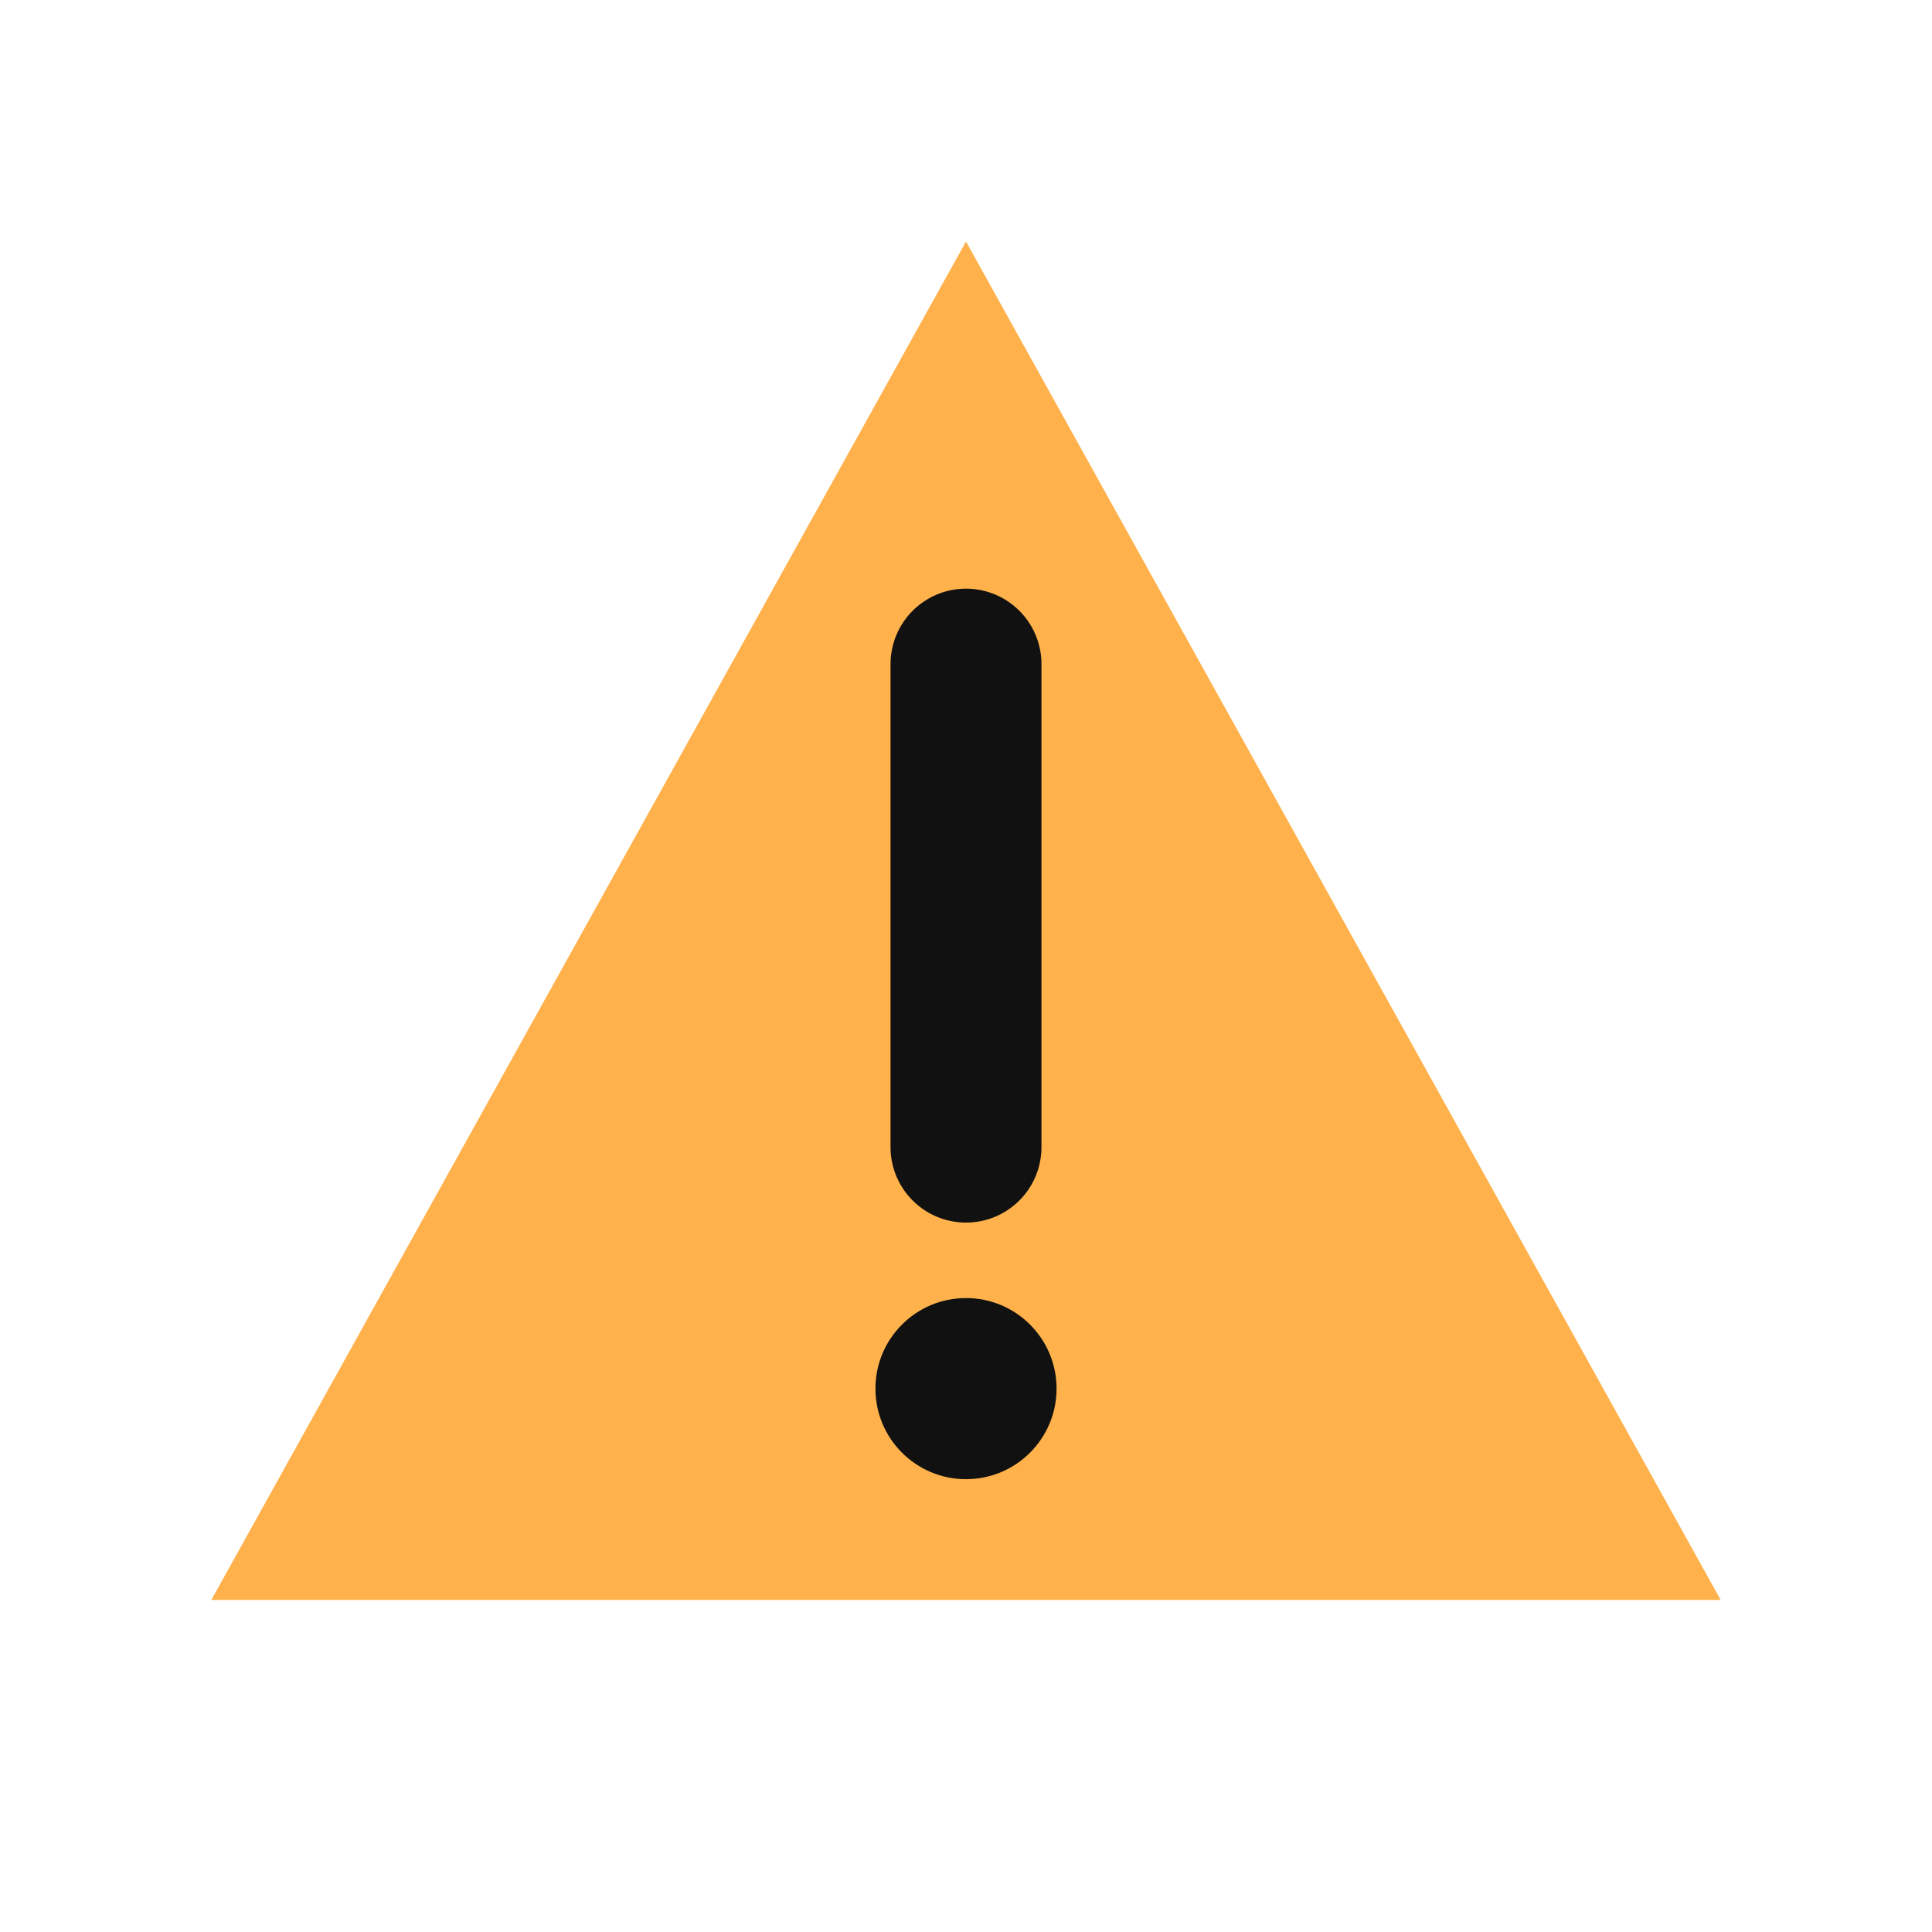
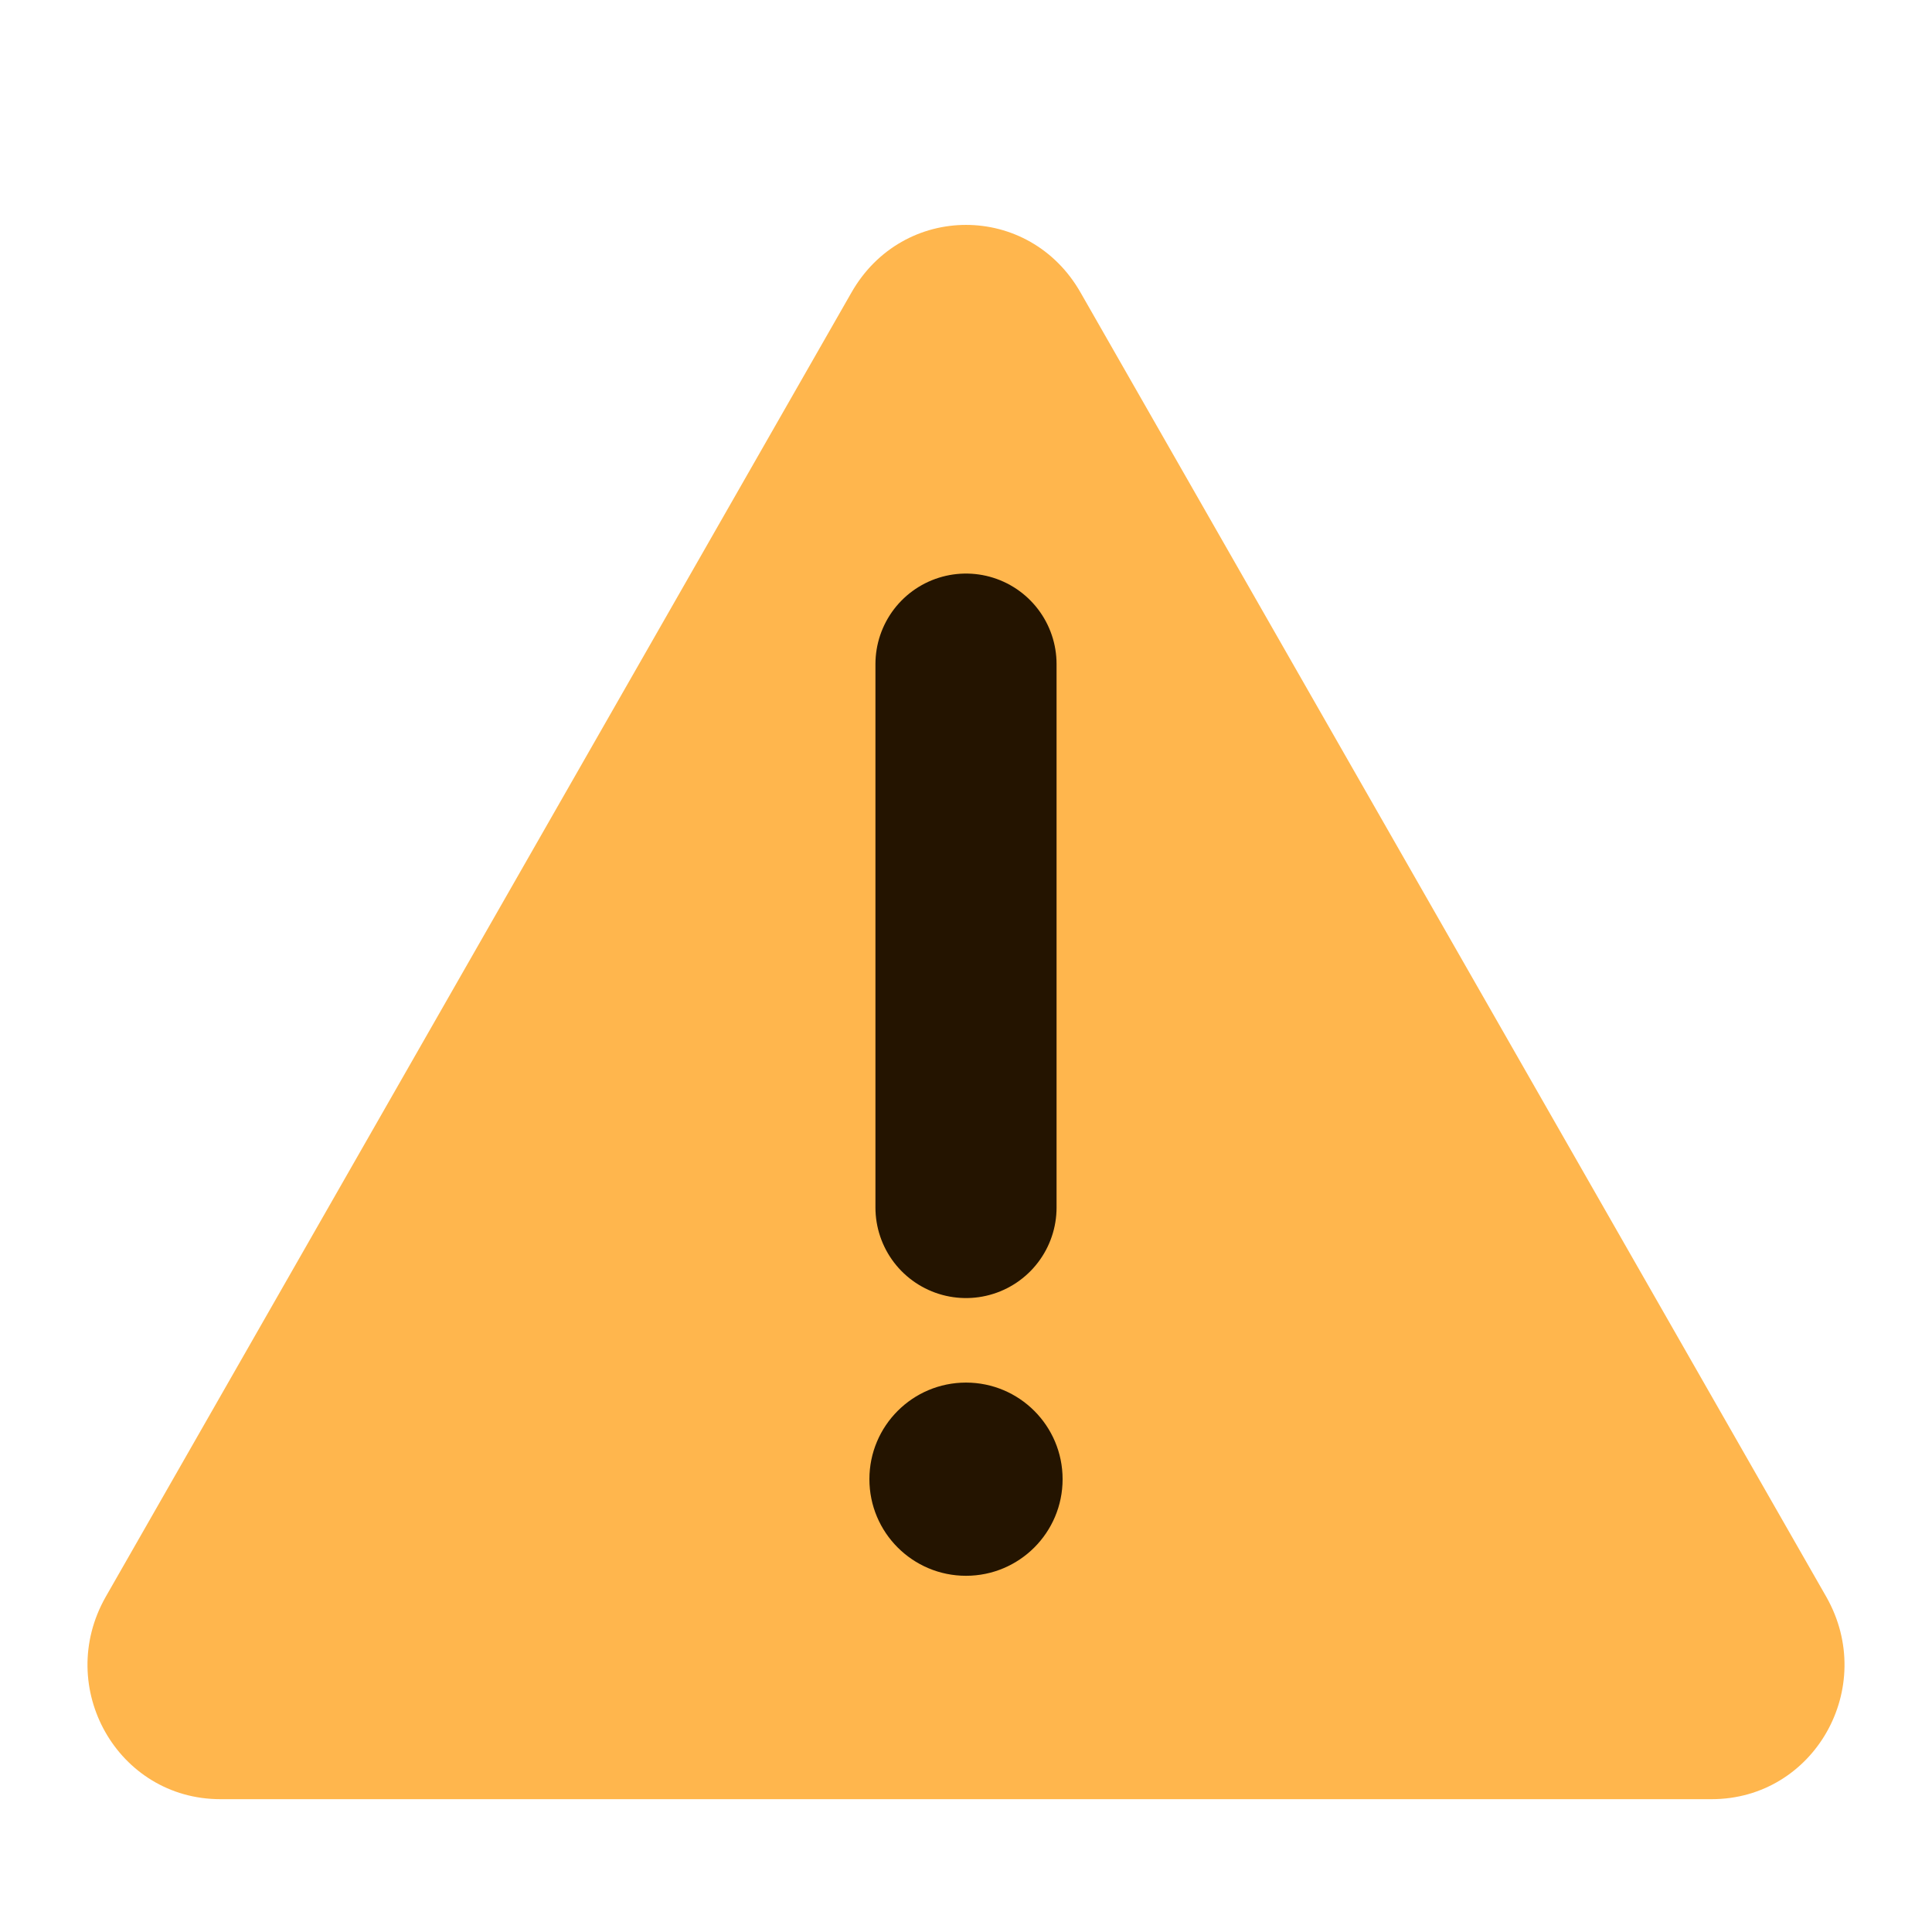
<svg xmlns="http://www.w3.org/2000/svg" viewBox="0 0 64 64">
-   <path d="M32 8l25 45H7L32 8z" fill="#ffb24b" />
-   <path d="M32 22v16" stroke="#111" stroke-width="5" stroke-linecap="round" />
-   <circle cx="32" cy="46" r="3" fill="#111" />
+   <path d="M28.2 9.7c1.7-3 5.9-3 7.6 0l24.7 43.2c1.7 3-.4 6.7-3.8 6.7H7.3c-3.4 0-5.5-3.7-3.8-6.7L28.2 9.7z" fill="#ffb64d" />
+   <path d="M32 22v18" stroke="#241400" stroke-width="6" stroke-linecap="round" />
+   <circle cx="32" cy="49" r="3.2" fill="#241400" />
</svg>
